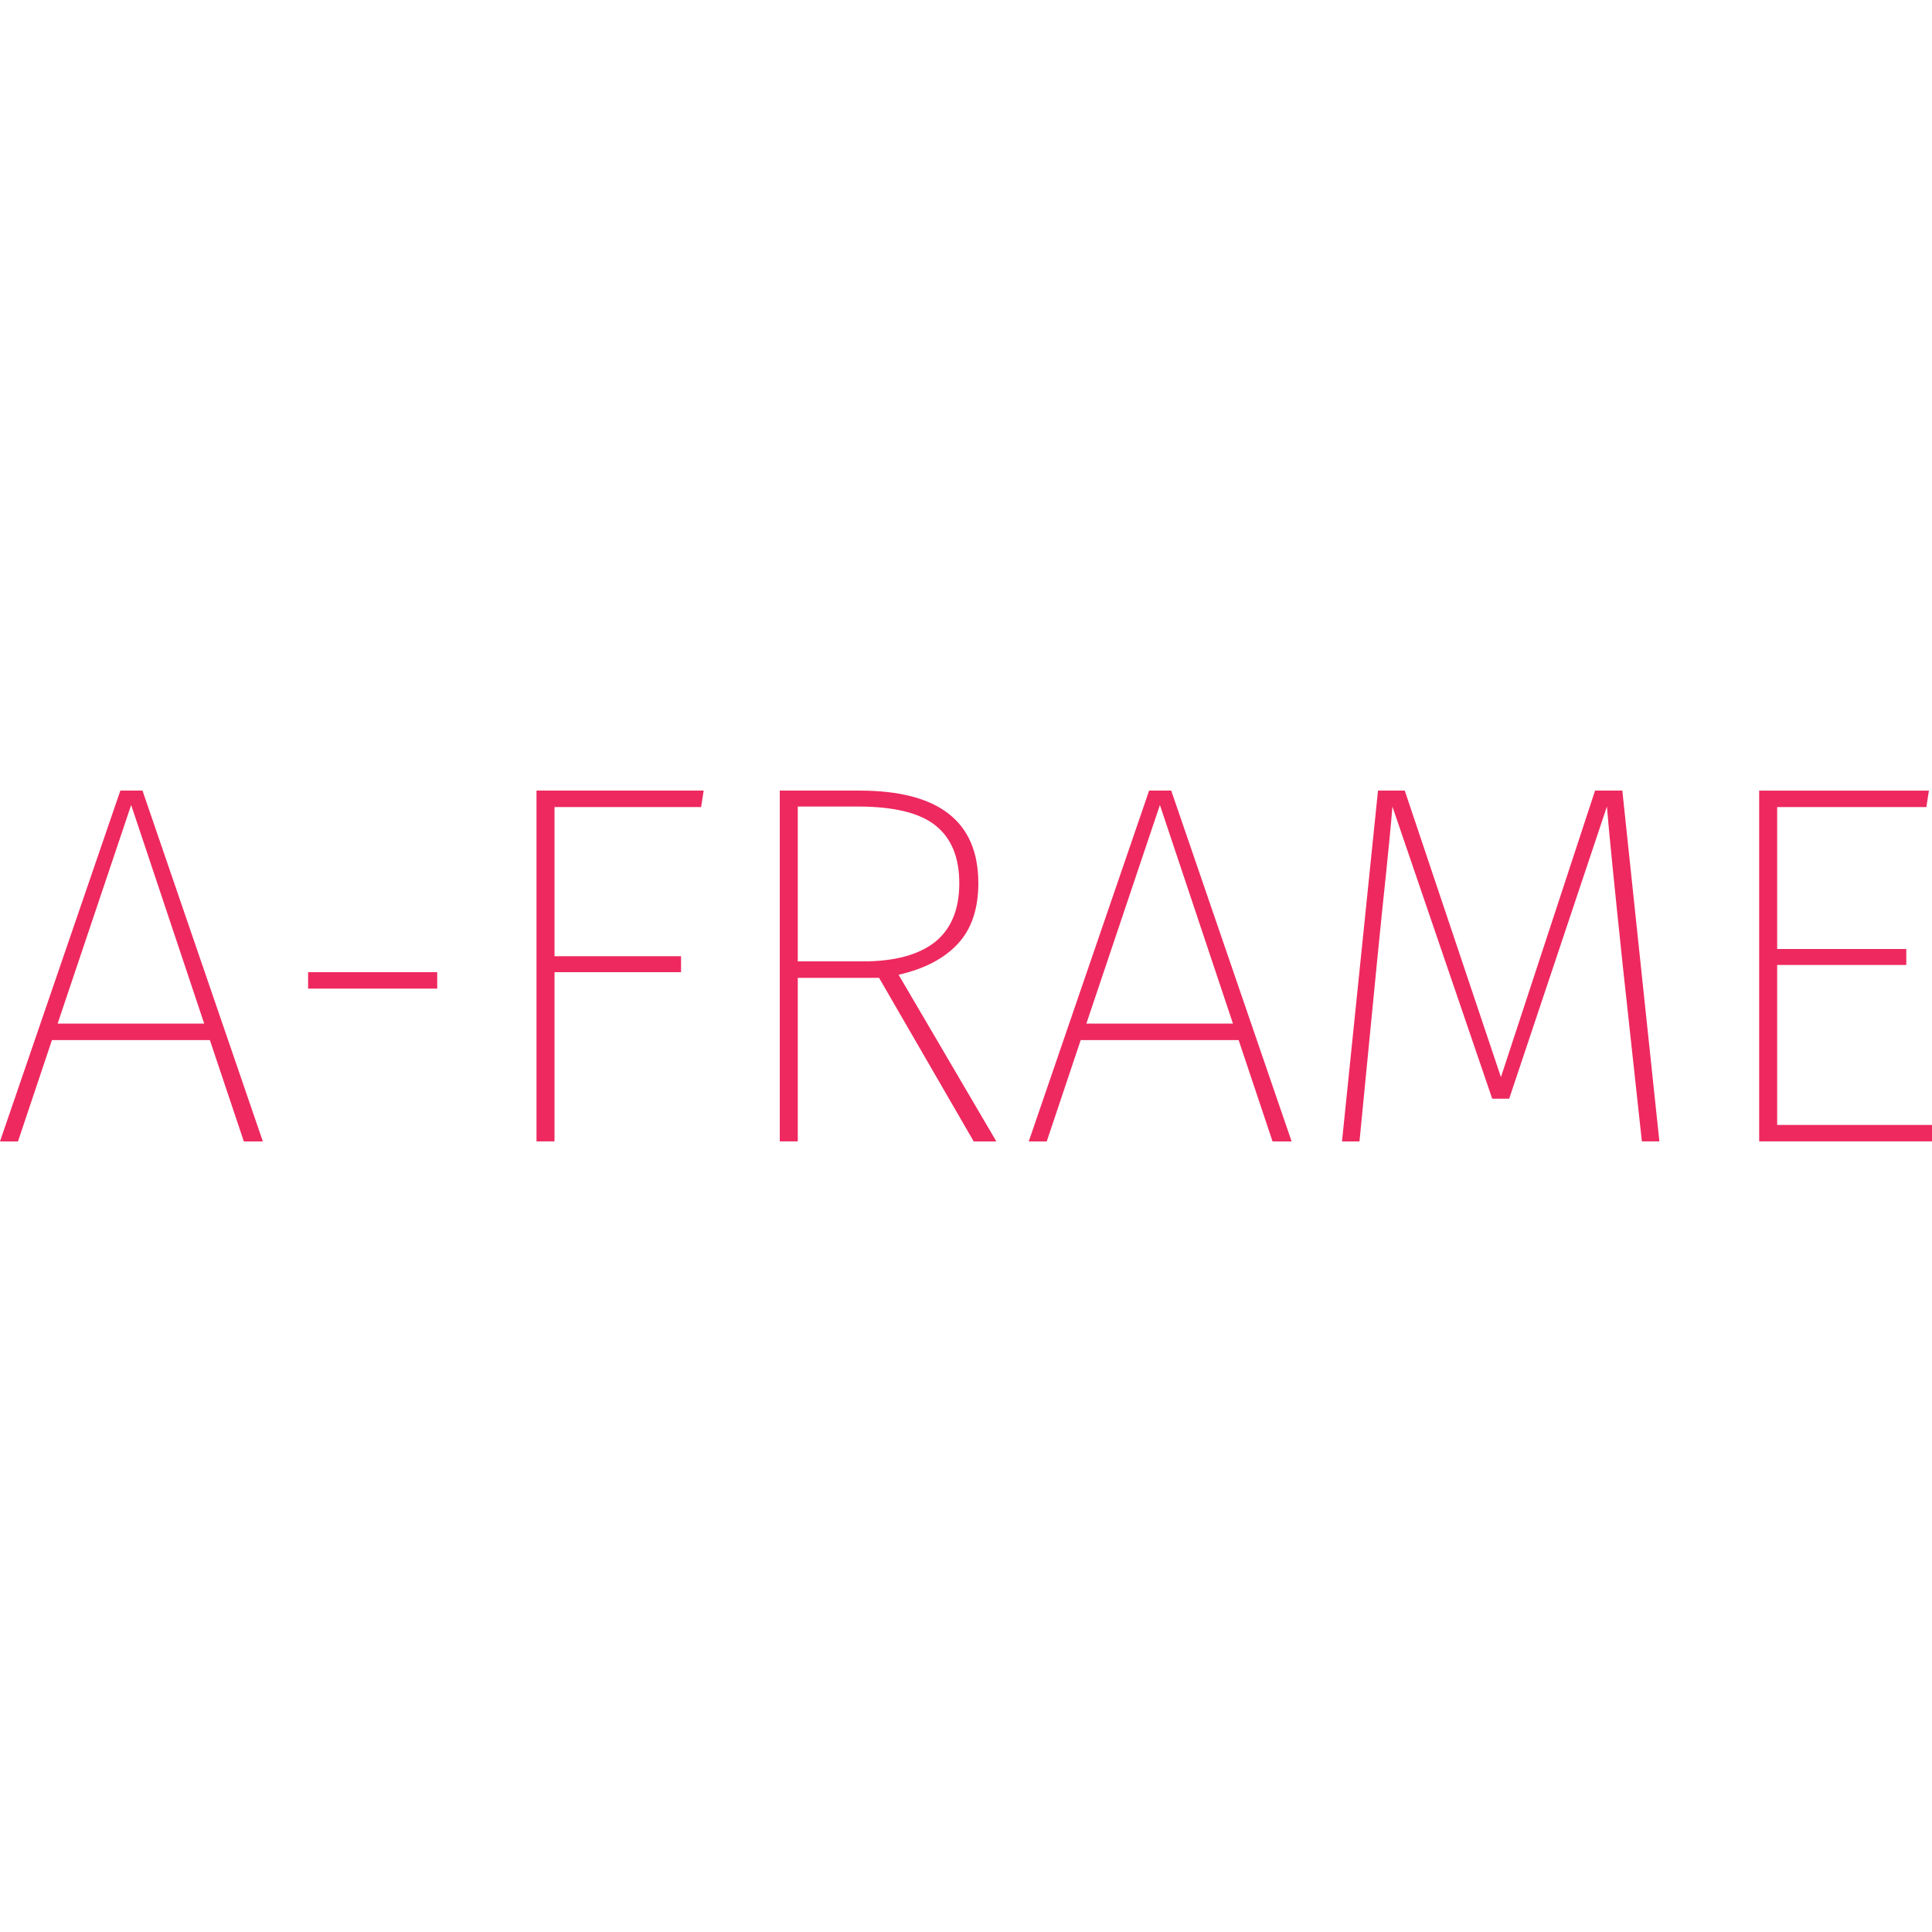
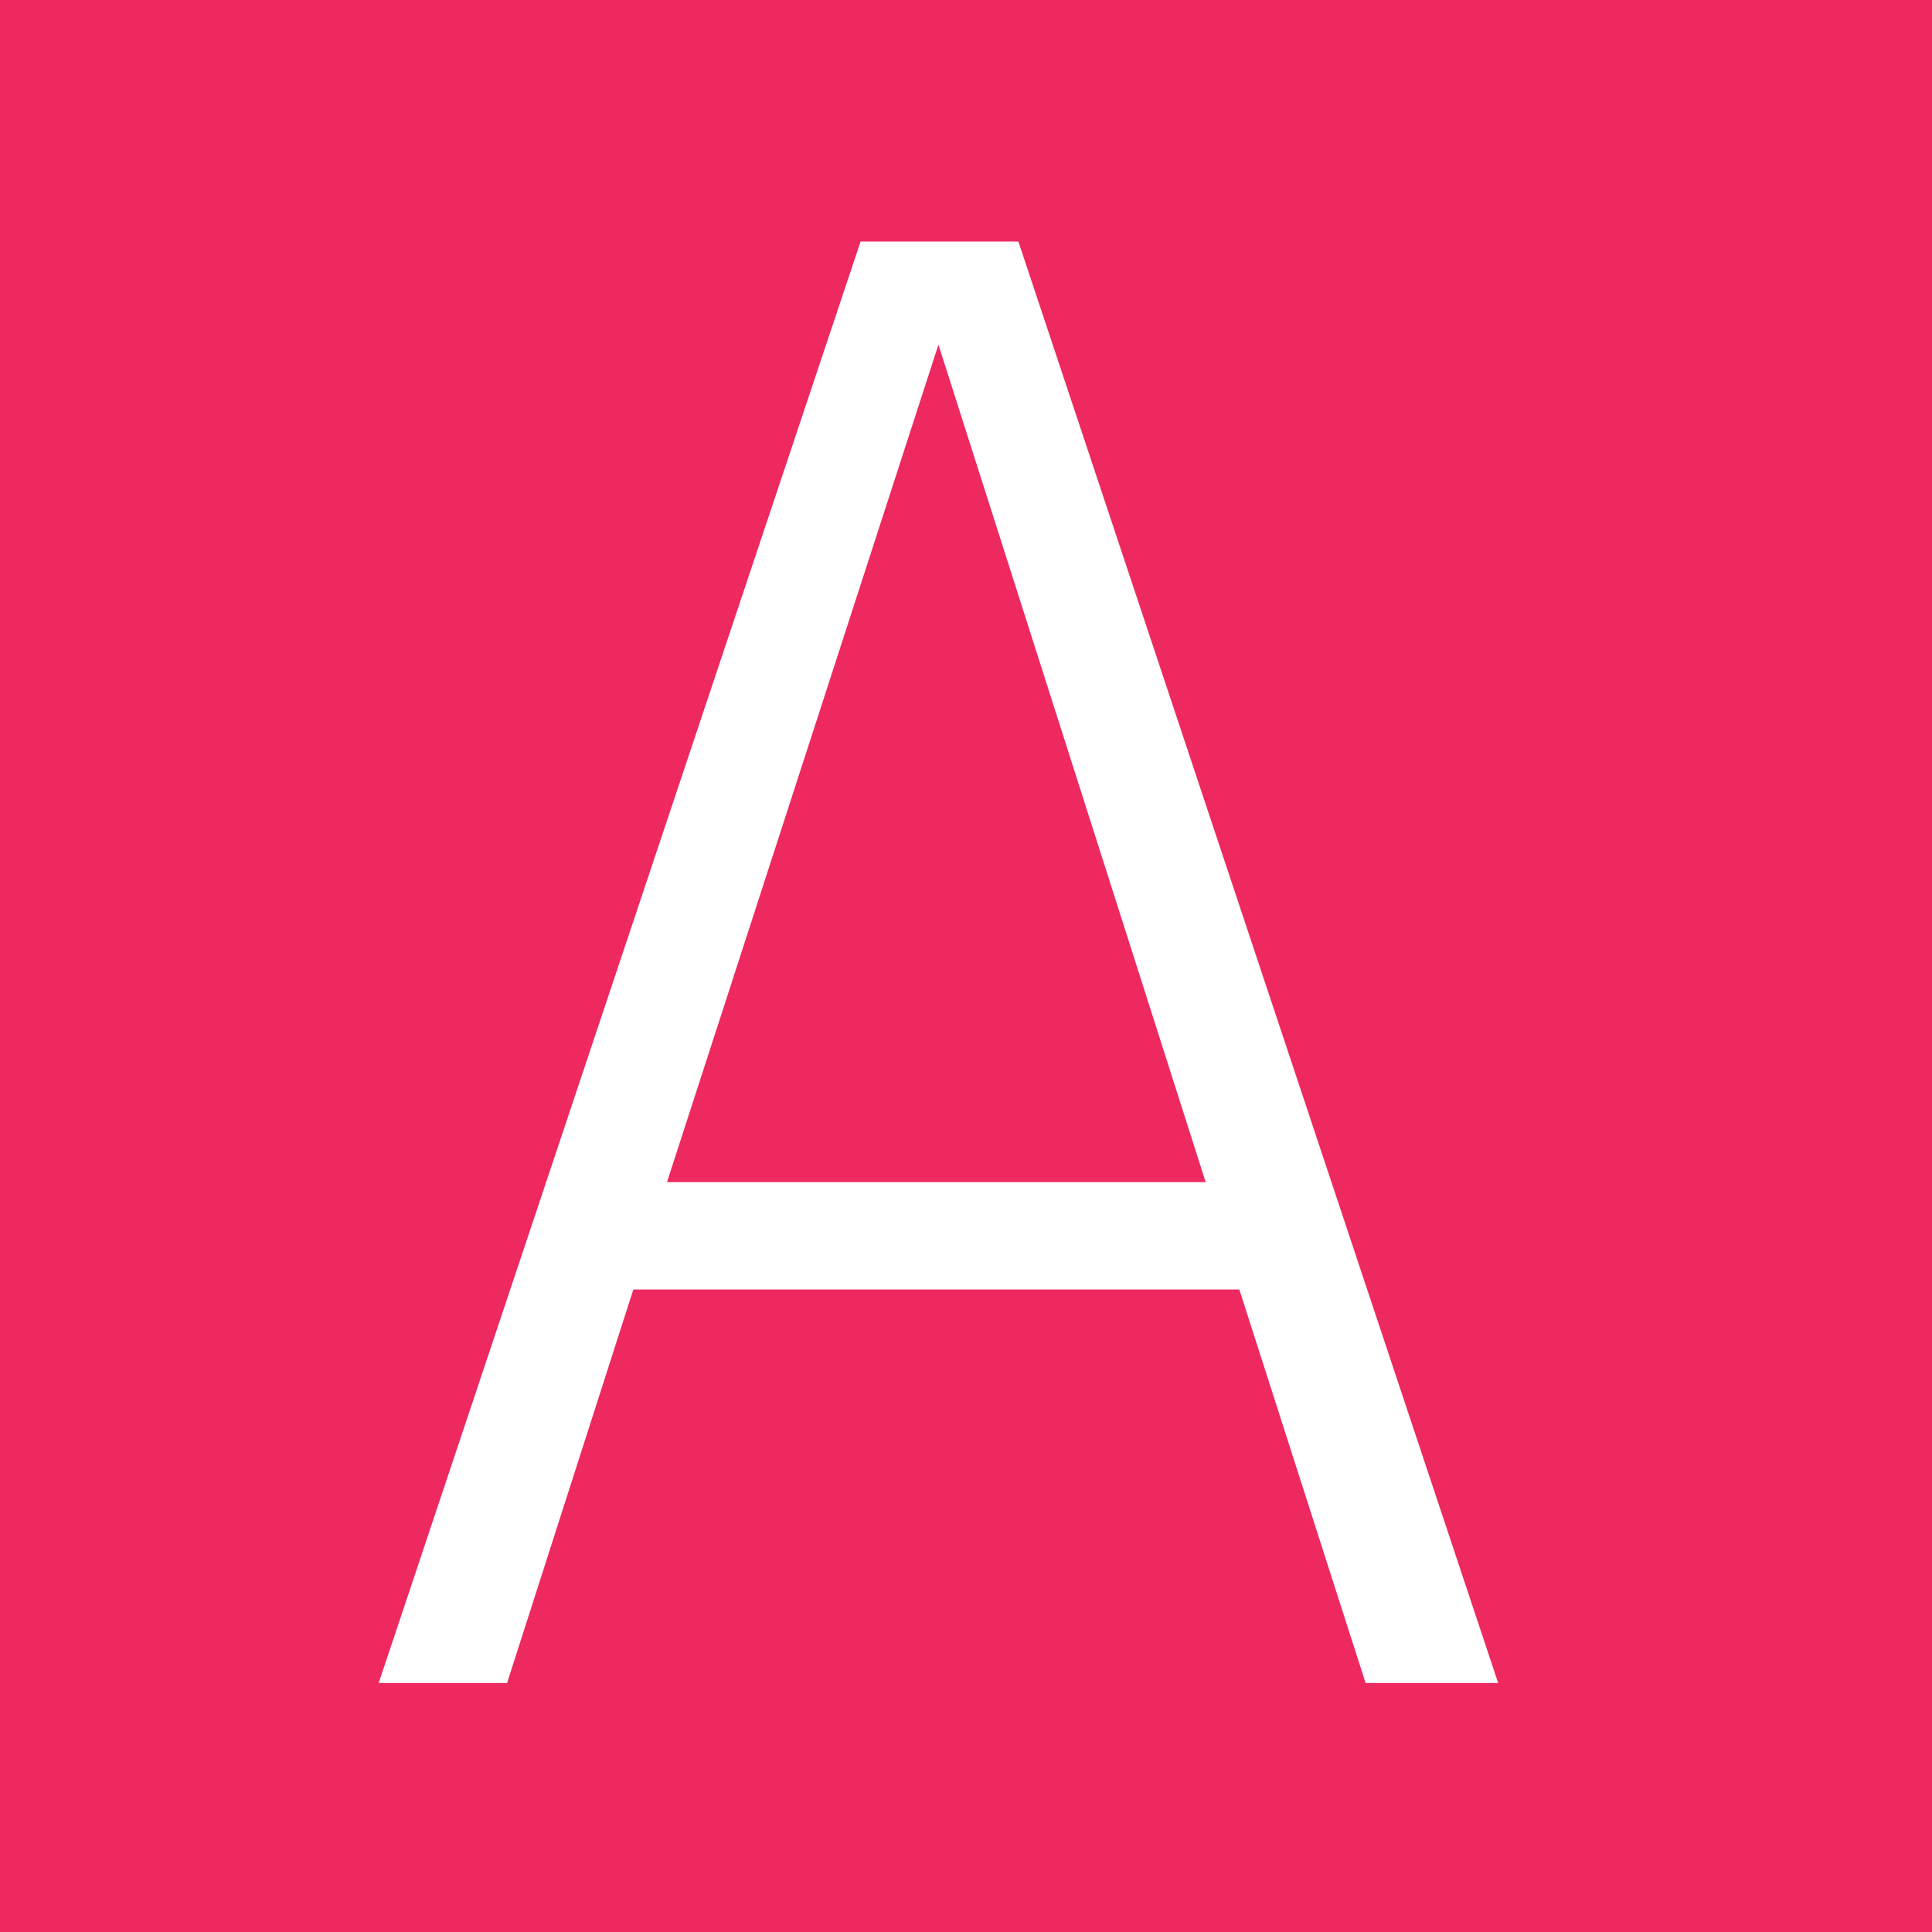
<svg xmlns="http://www.w3.org/2000/svg" xml:space="preserve" viewBox="0 0 128 128">
-   <path fill="#ee295f" d="M127.625 53.47h-9.883v9.405h8.554v1.057h-8.554V74.53H128v1.09h-11.45V52.38h11.245zm-17.687 22.15h-1.159l-1.26-11.586q-.852-8.077-1.057-10.598l-6.475 19.356h-1.124L92.25 53.436q-.102 1.465-.715 7.258l-.307 3.067-1.159 11.86h-1.158l2.385-23.242h1.772l6.373 18.982 6.236-18.982h1.806zm-27.876-6.713H71.6l-2.25 6.714h-1.192l7.974-23.242h1.465l7.975 23.242H84.31zm-.375-1.09-4.84-14.484-4.873 14.484zM58.24 64.784h-5.385V75.62h-1.193V52.379h5.283q7.872 0 7.872 6.134 0 2.556-1.363 4.022-1.363 1.465-3.92 2.044l6.476 11.042h-1.5zm-1.057-1.09q3.101 0 4.737-1.262 1.636-1.295 1.636-3.919 0-2.556-1.568-3.817-1.567-1.26-5.146-1.26h-3.987v10.257zM46.45 53.47h-9.712v9.883h8.383v1.056h-8.383V75.62h-1.193V52.379H46.62zM20.413 64.409h8.554v1.09h-8.554zm-6.509 4.498H3.442l-2.25 6.714H0l7.974-23.242H9.44l7.974 23.242h-1.26zm-.375-1.09L8.69 53.333 3.817 67.817z" />
+   <path fill="#ee295f" d="M0 0v128h128V0H0zm57.016 16.002H67.47l31.787 95.5h-8.783l-8.366-26.07H41.96l-8.365 26.07H25.09l31.926-95.5zm5.158 6.832L44.189 78.32h35.69L62.174 22.834z" />
</svg>
